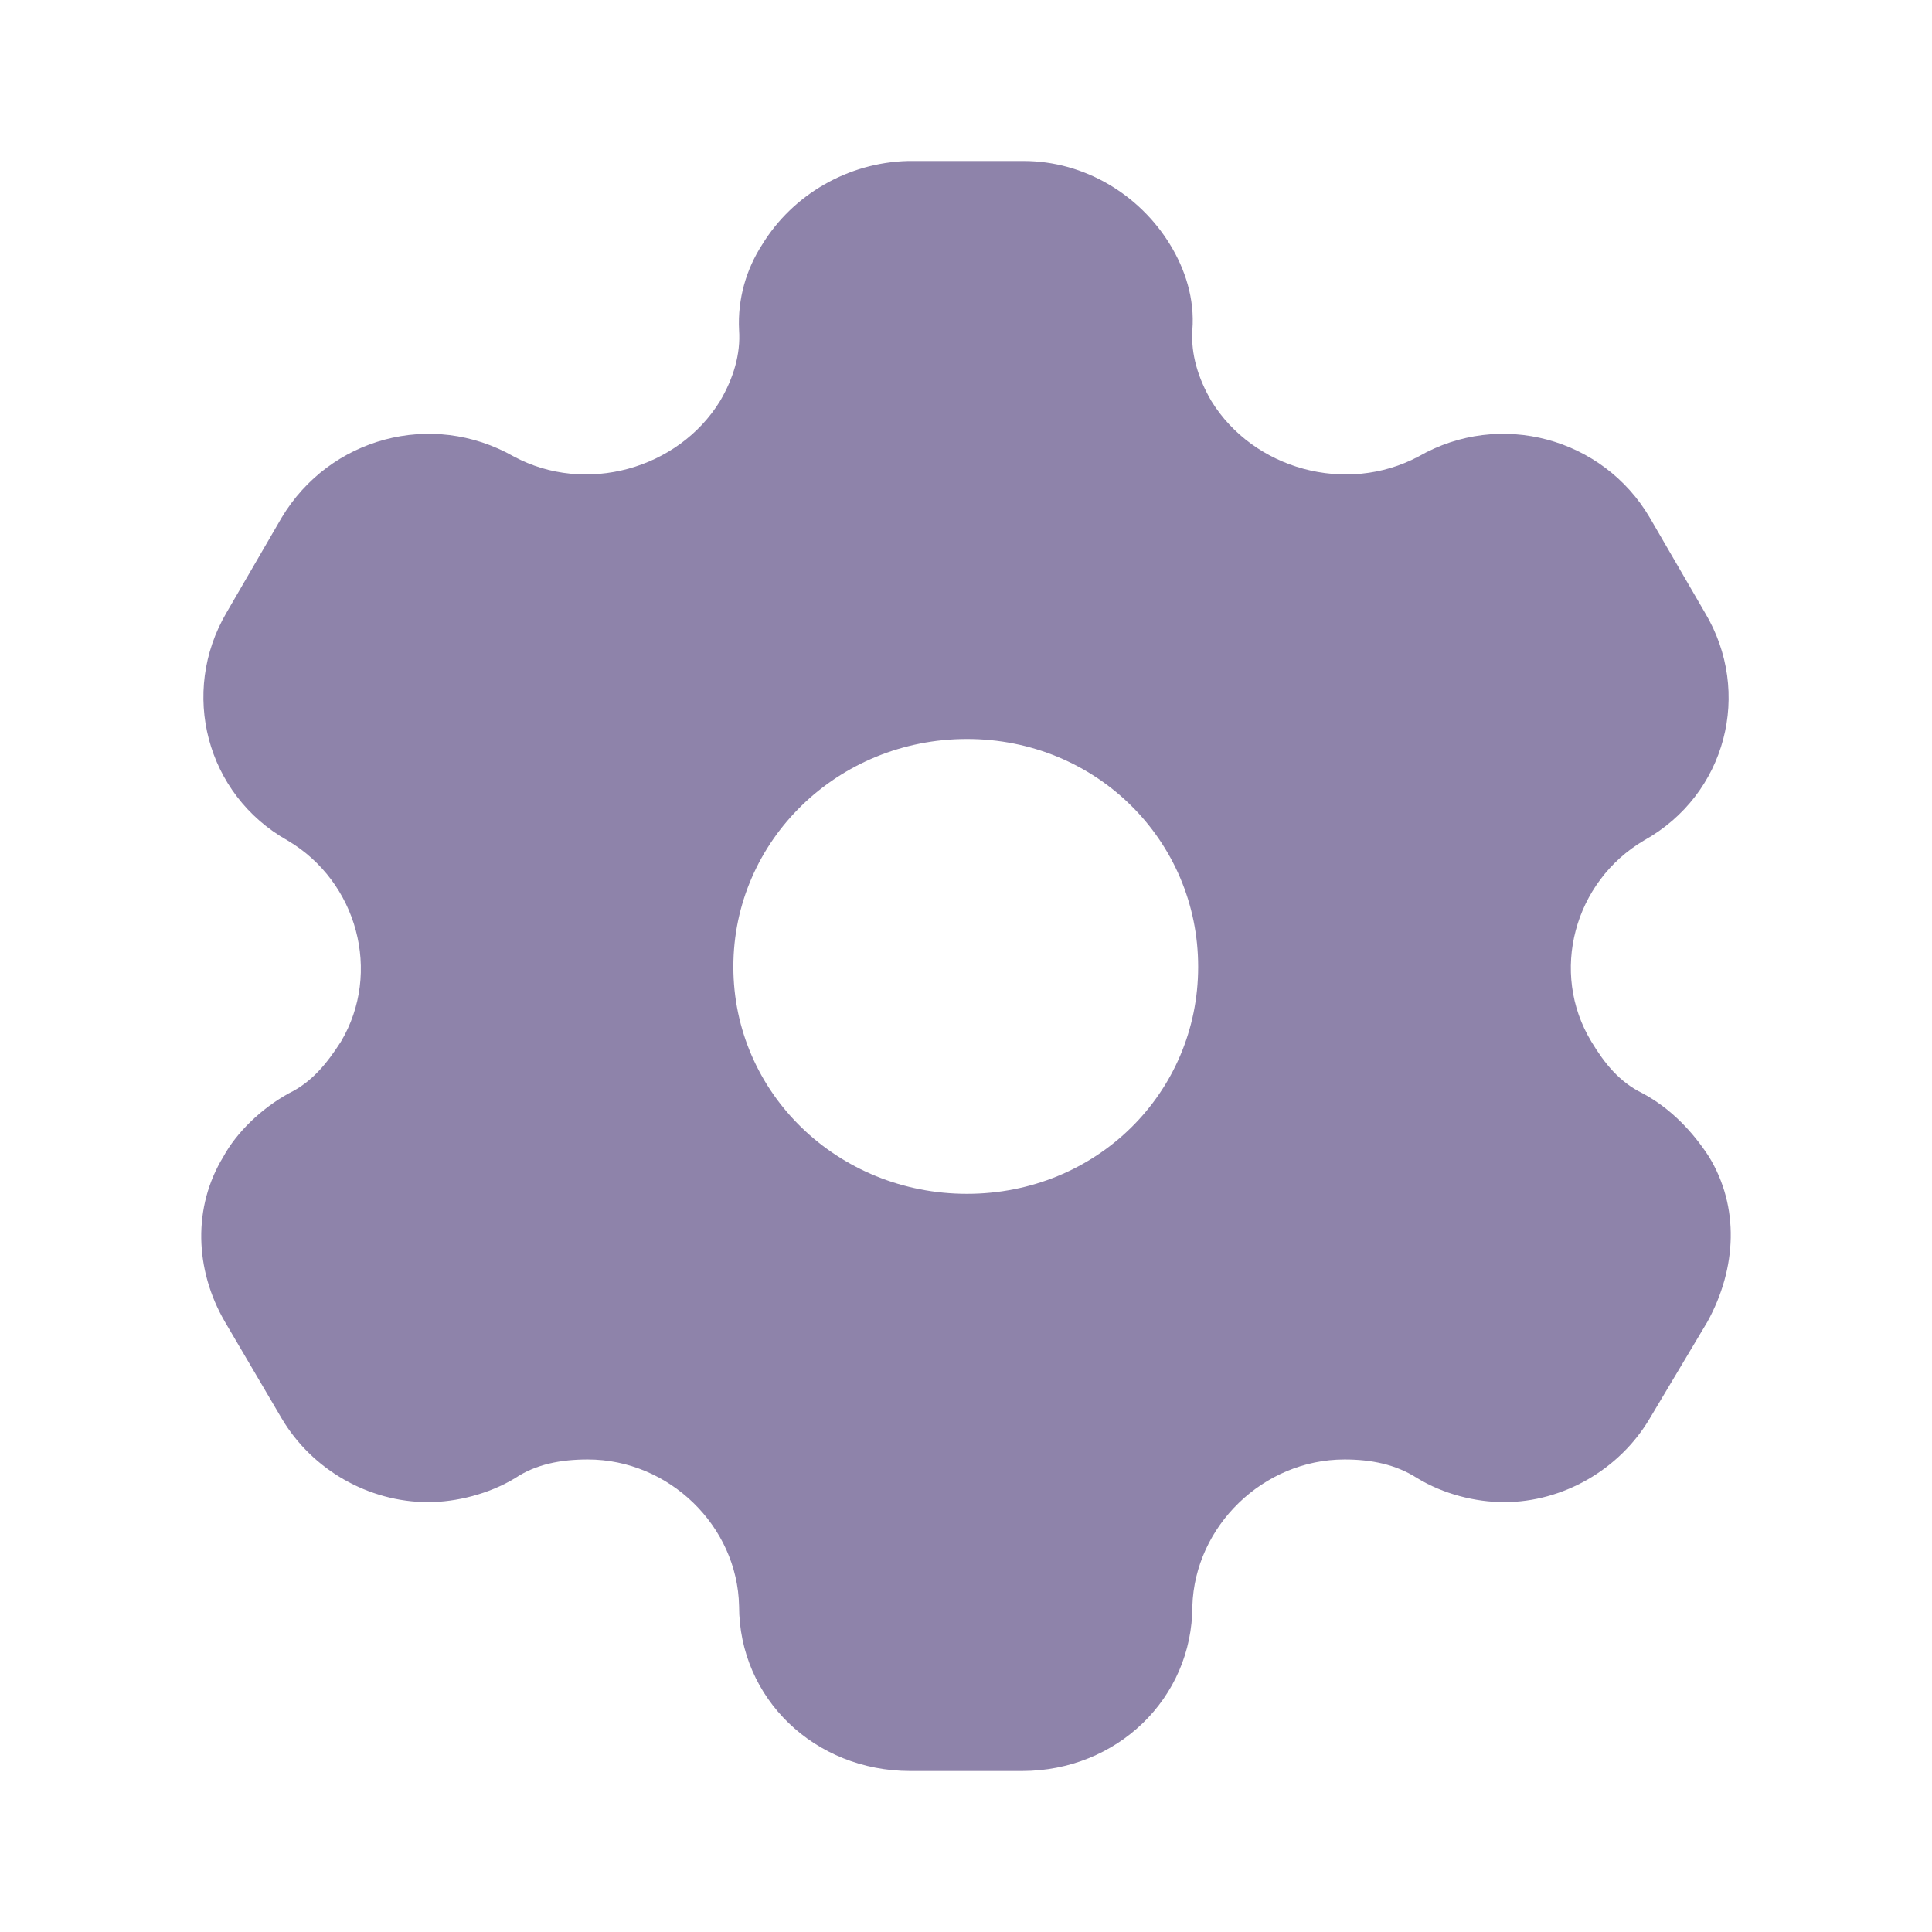
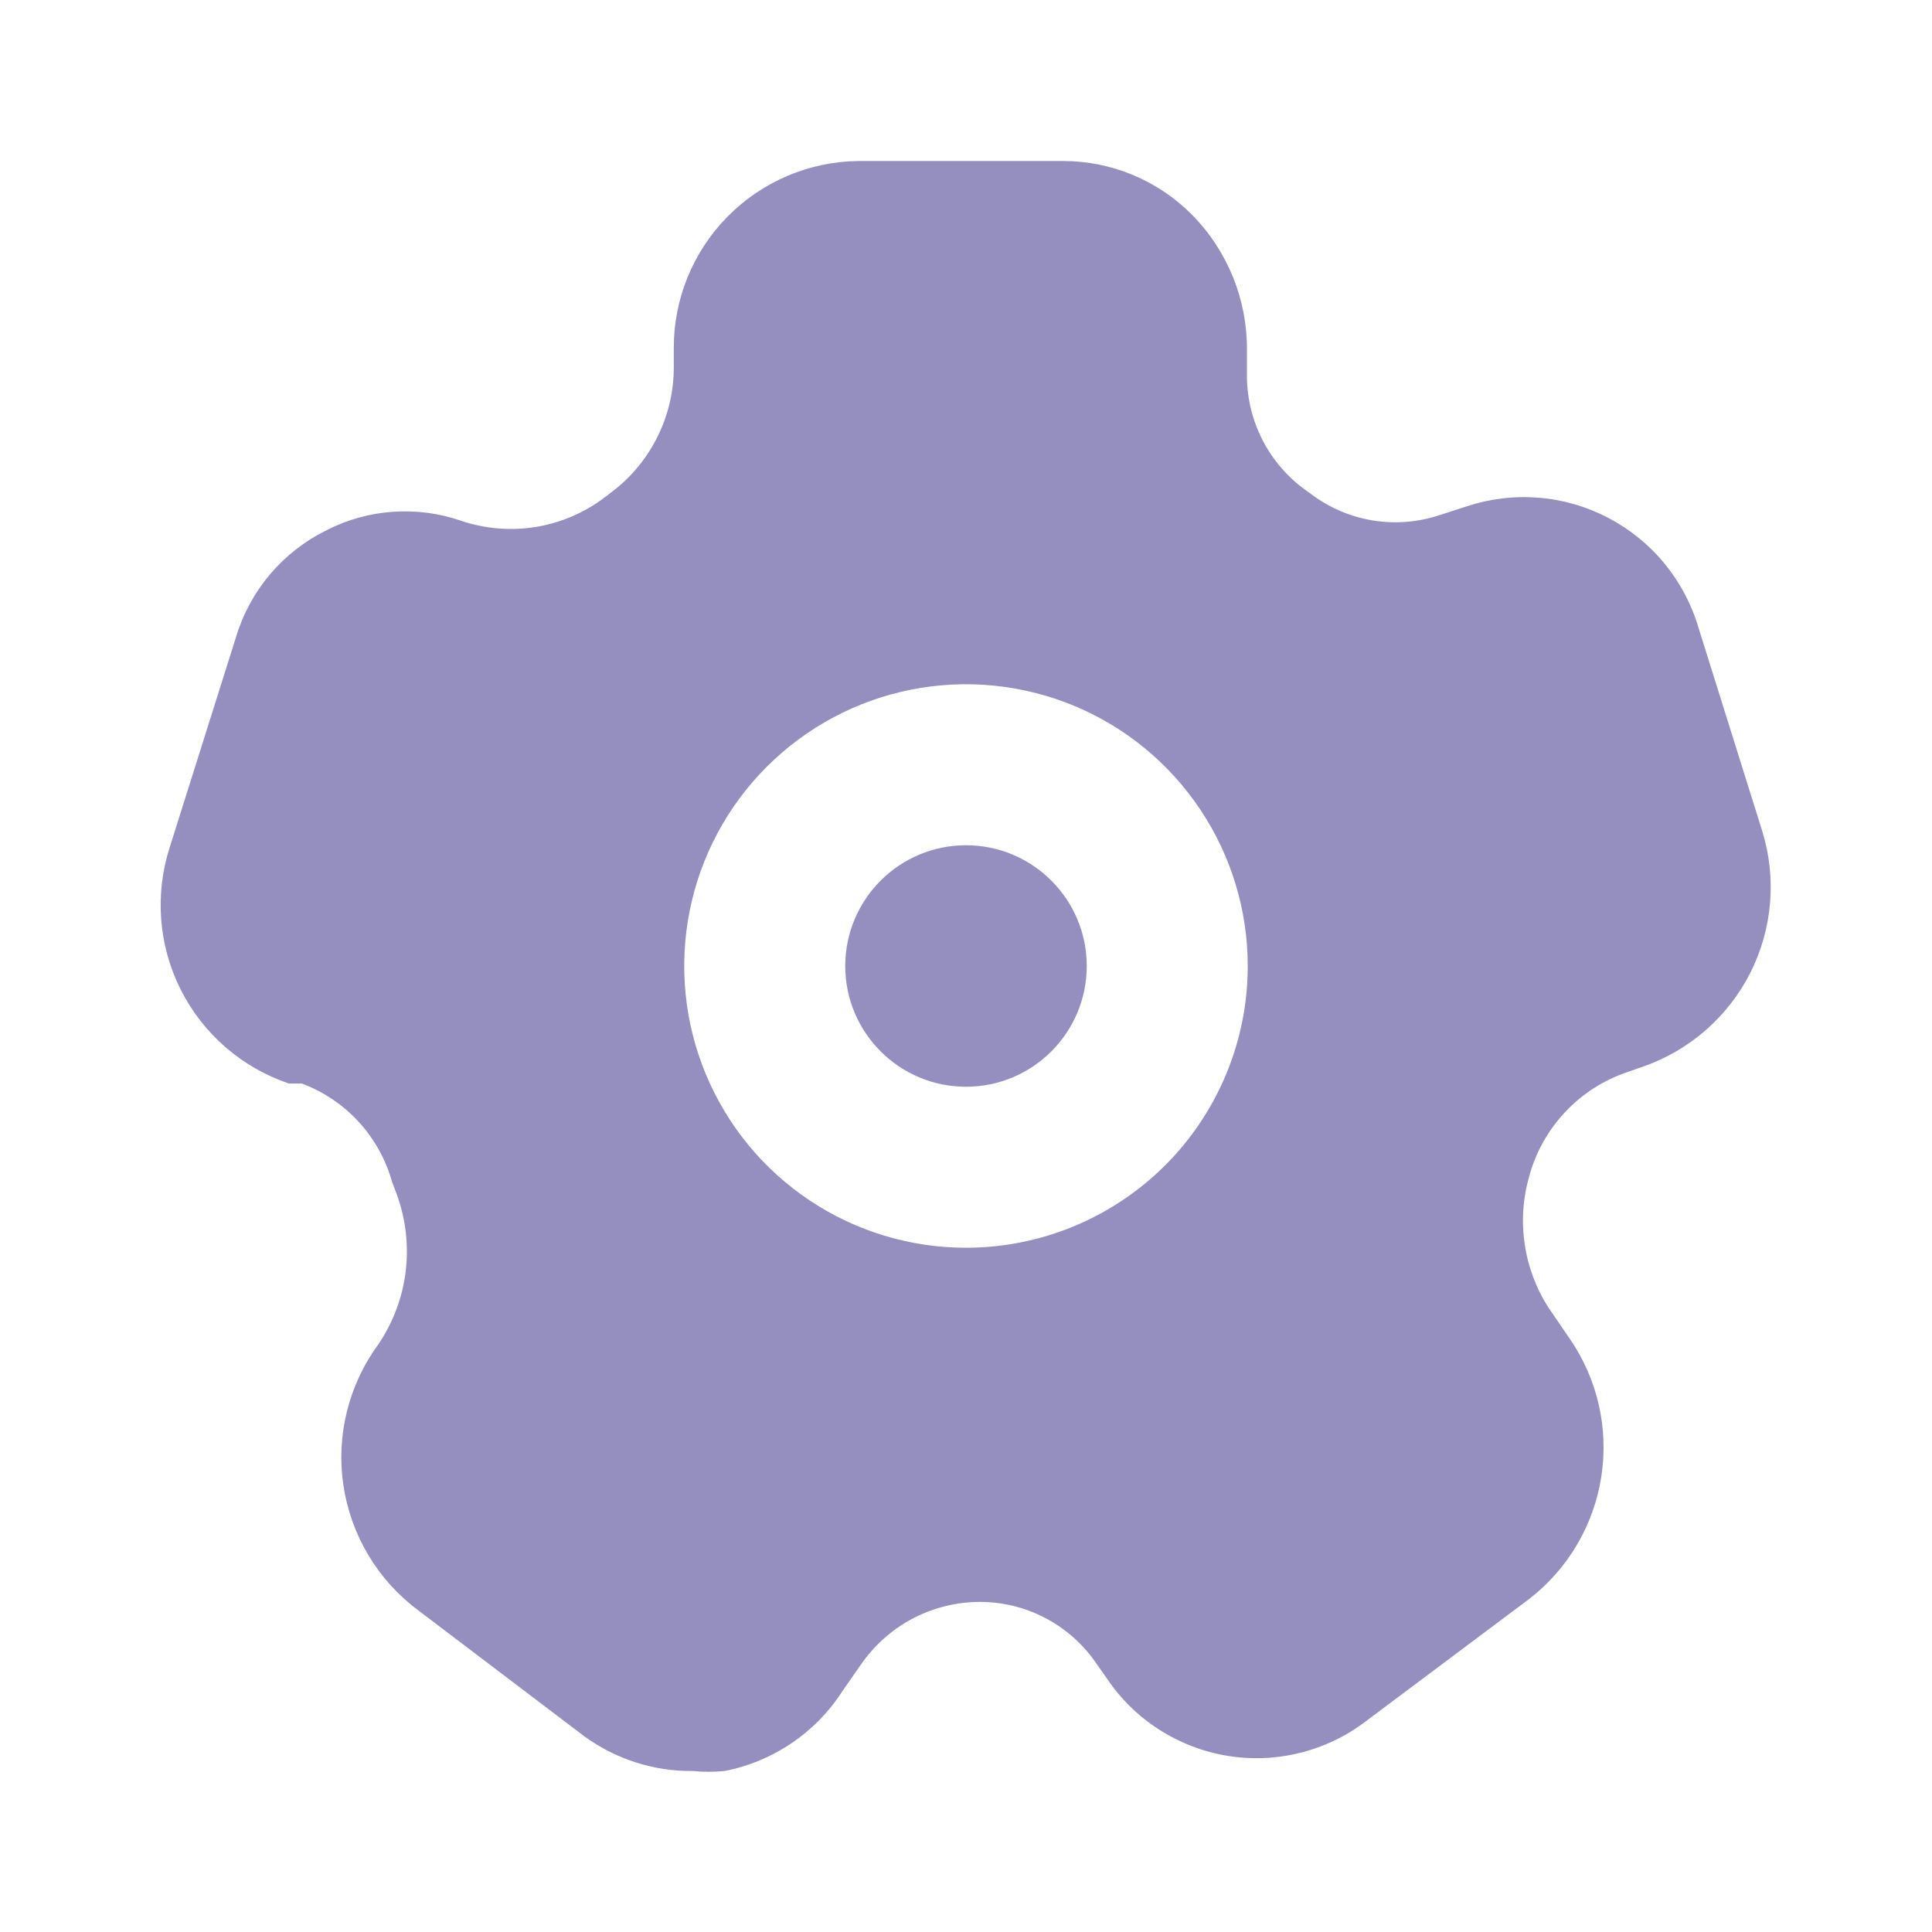
<svg xmlns="http://www.w3.org/2000/svg" width="24" height="24" viewBox="0 0 24 24" fill="none">
-   <g id="Icon/Setting">
-     <g id="Setting">
-       <path id="Setting_2" fill-rule="evenodd" clip-rule="evenodd" d="M20.402 13.58C20.76 13.77 21.036 14.07 21.23 14.37C21.608 14.99 21.578 15.75 21.21 16.42L20.494 17.62C20.116 18.26 19.411 18.66 18.686 18.66C18.328 18.66 17.929 18.56 17.602 18.36C17.337 18.19 17.03 18.13 16.703 18.13C15.691 18.13 14.843 18.96 14.812 19.95C14.812 21.1 13.872 22 12.697 22H11.307C10.121 22 9.181 21.1 9.181 19.95C9.161 18.96 8.313 18.13 7.301 18.13C6.964 18.13 6.657 18.19 6.402 18.36C6.074 18.56 5.666 18.66 5.318 18.66C4.582 18.66 3.877 18.26 3.499 17.62L2.794 16.42C2.416 15.77 2.395 14.99 2.774 14.37C2.937 14.07 3.244 13.77 3.591 13.58C3.877 13.44 4.061 13.21 4.235 12.94C4.746 12.08 4.439 10.95 3.571 10.44C2.559 9.87 2.232 8.6 2.814 7.61L3.499 6.43C4.092 5.44 5.359 5.09 6.381 5.67C7.27 6.15 8.425 5.83 8.946 4.98C9.11 4.7 9.202 4.4 9.181 4.1C9.161 3.71 9.273 3.34 9.467 3.04C9.846 2.42 10.53 2.02 11.276 2H12.717C13.473 2 14.158 2.42 14.536 3.04C14.72 3.34 14.843 3.71 14.812 4.1C14.792 4.4 14.884 4.7 15.047 4.98C15.569 5.83 16.723 6.15 17.623 5.67C18.634 5.09 19.912 5.44 20.494 6.43L21.179 7.61C21.772 8.6 21.445 9.87 20.423 10.44C19.554 10.95 19.247 12.08 19.769 12.94C19.932 13.21 20.116 13.44 20.402 13.58ZM9.11 12.01C9.11 13.58 10.408 14.83 12.012 14.83C13.617 14.83 14.884 13.58 14.884 12.01C14.884 10.44 13.617 9.18 12.012 9.18C10.408 9.18 9.11 10.44 9.11 12.01Z" fill="#8E83AA" />
-     </g>
-   </g>
+   <path d="M12 13.5C12.828 13.5 13.5 12.828 13.5 12C13.5 11.172 12.828 10.5 12 10.5C11.172 10.5 10.5 11.172 10.5 12C10.5 12.828 11.172 13.5 12 13.5Z" fill="#958FC0" />
+   <path d="M21.89 10.32L21.1 7.8C21.015 7.509 20.871 7.238 20.679 7.003C20.487 6.768 20.249 6.575 19.98 6.434C19.712 6.293 19.417 6.207 19.115 6.183C18.812 6.158 18.508 6.195 18.22 6.29L17.88 6.4C17.613 6.488 17.33 6.51 17.053 6.465C16.776 6.42 16.514 6.308 16.29 6.14L16.18 6.06C15.961 5.892 15.784 5.676 15.664 5.427C15.544 5.179 15.485 4.906 15.49 4.63V4.35C15.495 3.722 15.25 3.118 14.81 2.67C14.6 2.458 14.351 2.29 14.077 2.175C13.802 2.06 13.508 2.001 13.21 2H10.66C10.048 2.008 9.464 2.257 9.035 2.694C8.606 3.13 8.367 3.718 8.37 4.33V4.57C8.369 4.86 8.303 5.147 8.176 5.408C8.05 5.669 7.867 5.899 7.64 6.08L7.51 6.18C7.259 6.37 6.966 6.495 6.656 6.546C6.346 6.596 6.028 6.57 5.73 6.47C5.456 6.375 5.166 6.337 4.877 6.358C4.589 6.378 4.307 6.457 4.05 6.59C3.782 6.723 3.544 6.91 3.351 7.138C3.159 7.367 3.015 7.633 2.93 7.92L2.11 10.52C1.92 11.106 1.968 11.744 2.245 12.294C2.523 12.845 3.006 13.264 3.59 13.46H3.75C4.019 13.561 4.261 13.724 4.456 13.936C4.65 14.148 4.792 14.403 4.87 14.68L4.93 14.84C5.041 15.146 5.079 15.474 5.039 15.798C4.999 16.121 4.882 16.43 4.7 16.7C4.33 17.204 4.174 17.833 4.266 18.451C4.358 19.069 4.69 19.626 5.19 20L7.26 21.57C7.652 21.855 8.125 22.006 8.61 22C8.739 22.013 8.87 22.013 9 22C9.3 21.942 9.585 21.823 9.838 21.651C10.091 21.479 10.306 21.258 10.47 21L10.7 20.67C10.861 20.439 11.075 20.248 11.323 20.114C11.571 19.981 11.848 19.907 12.13 19.9C12.425 19.893 12.718 19.96 12.98 20.097C13.242 20.233 13.466 20.434 13.63 20.68L13.75 20.85C13.92 21.104 14.141 21.32 14.398 21.485C14.655 21.65 14.944 21.761 15.245 21.811C15.547 21.861 15.855 21.848 16.152 21.774C16.449 21.7 16.727 21.566 16.97 21.38L19 19.86C19.48 19.487 19.799 18.945 19.892 18.344C19.985 17.744 19.845 17.13 19.5 16.63L19.24 16.25C19.083 16.008 18.981 15.736 18.94 15.451C18.898 15.166 18.919 14.876 19 14.6C19.082 14.304 19.236 14.033 19.447 13.81C19.657 13.587 19.919 13.419 20.21 13.32L20.41 13.25C20.988 13.049 21.466 12.631 21.743 12.085C22.019 11.538 22.072 10.905 21.89 10.32ZM12 15.5C11.308 15.5 10.631 15.295 10.055 14.91C9.48 14.526 9.031 13.979 8.766 13.339C8.501 12.7 8.432 11.996 8.567 11.317C8.702 10.638 9.035 10.015 9.525 9.525C10.014 9.036 10.638 8.702 11.317 8.567C11.996 8.432 12.7 8.502 13.339 8.766C13.979 9.031 14.525 9.48 14.91 10.056C15.294 10.631 15.5 11.308 15.5 12C15.5 12.928 15.131 13.819 14.475 14.475C13.818 15.131 12.928 15.5 12 15.5Z" fill="#958FC0" />
</svg>
